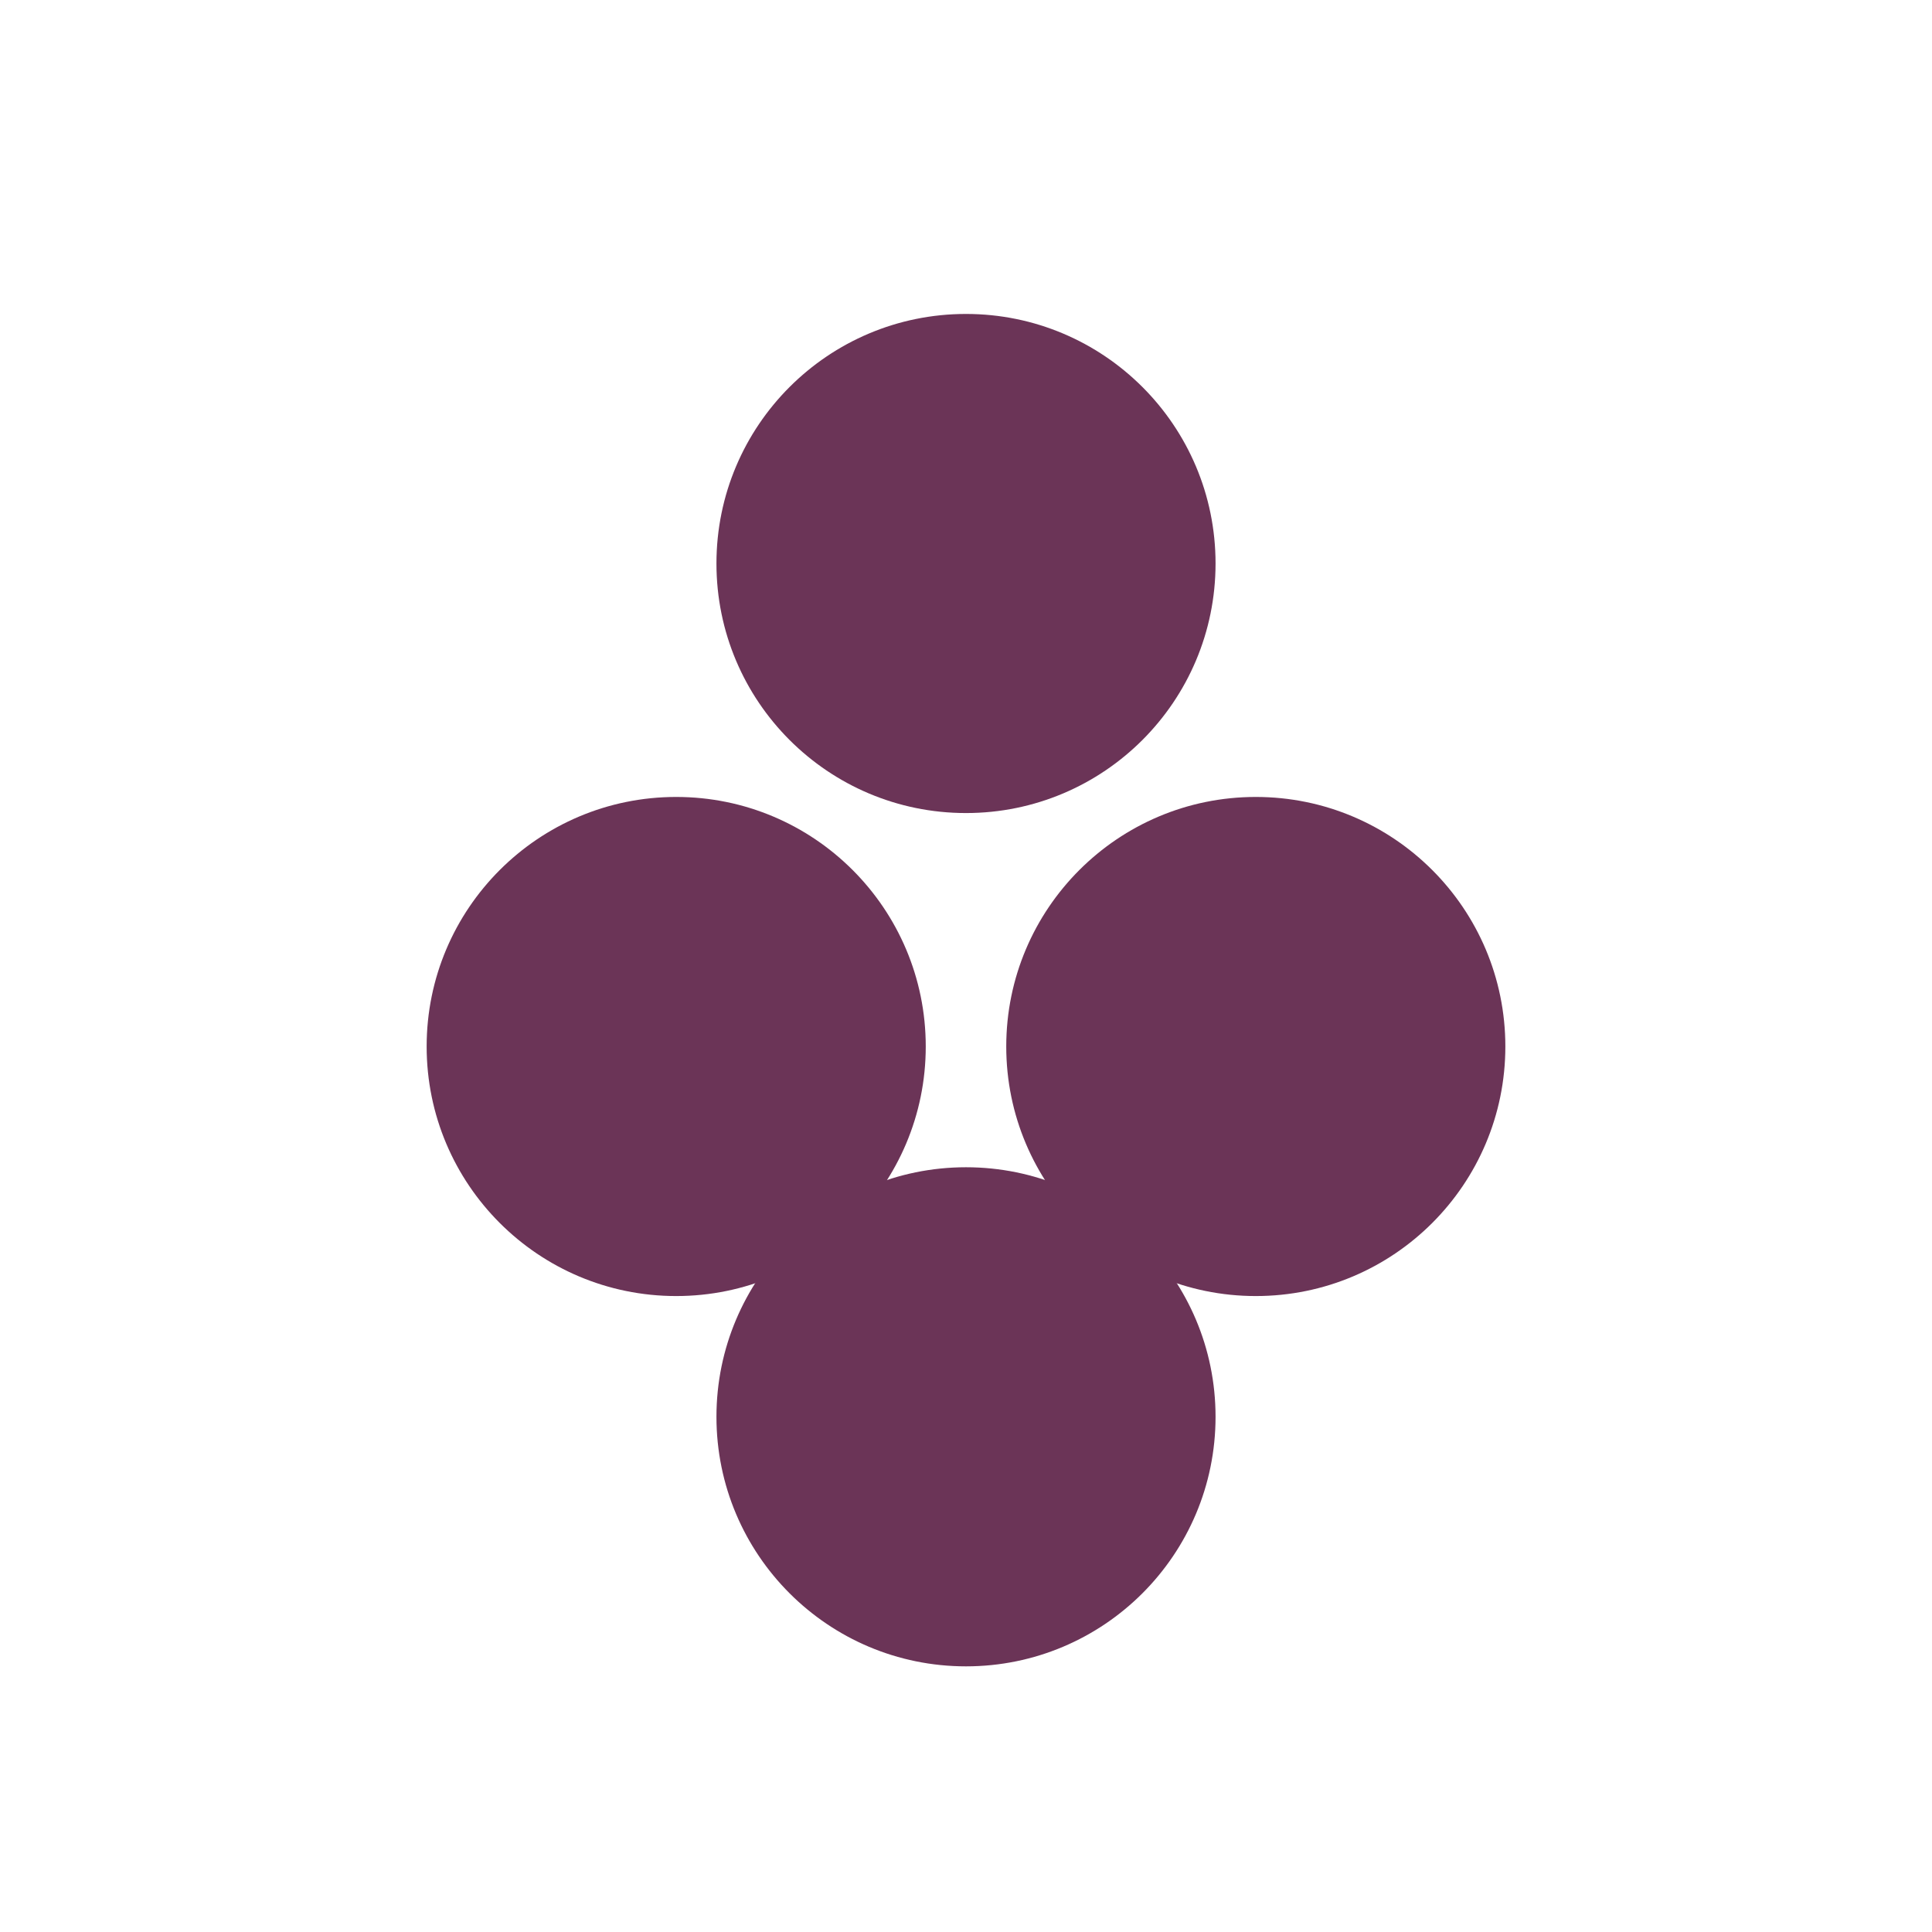
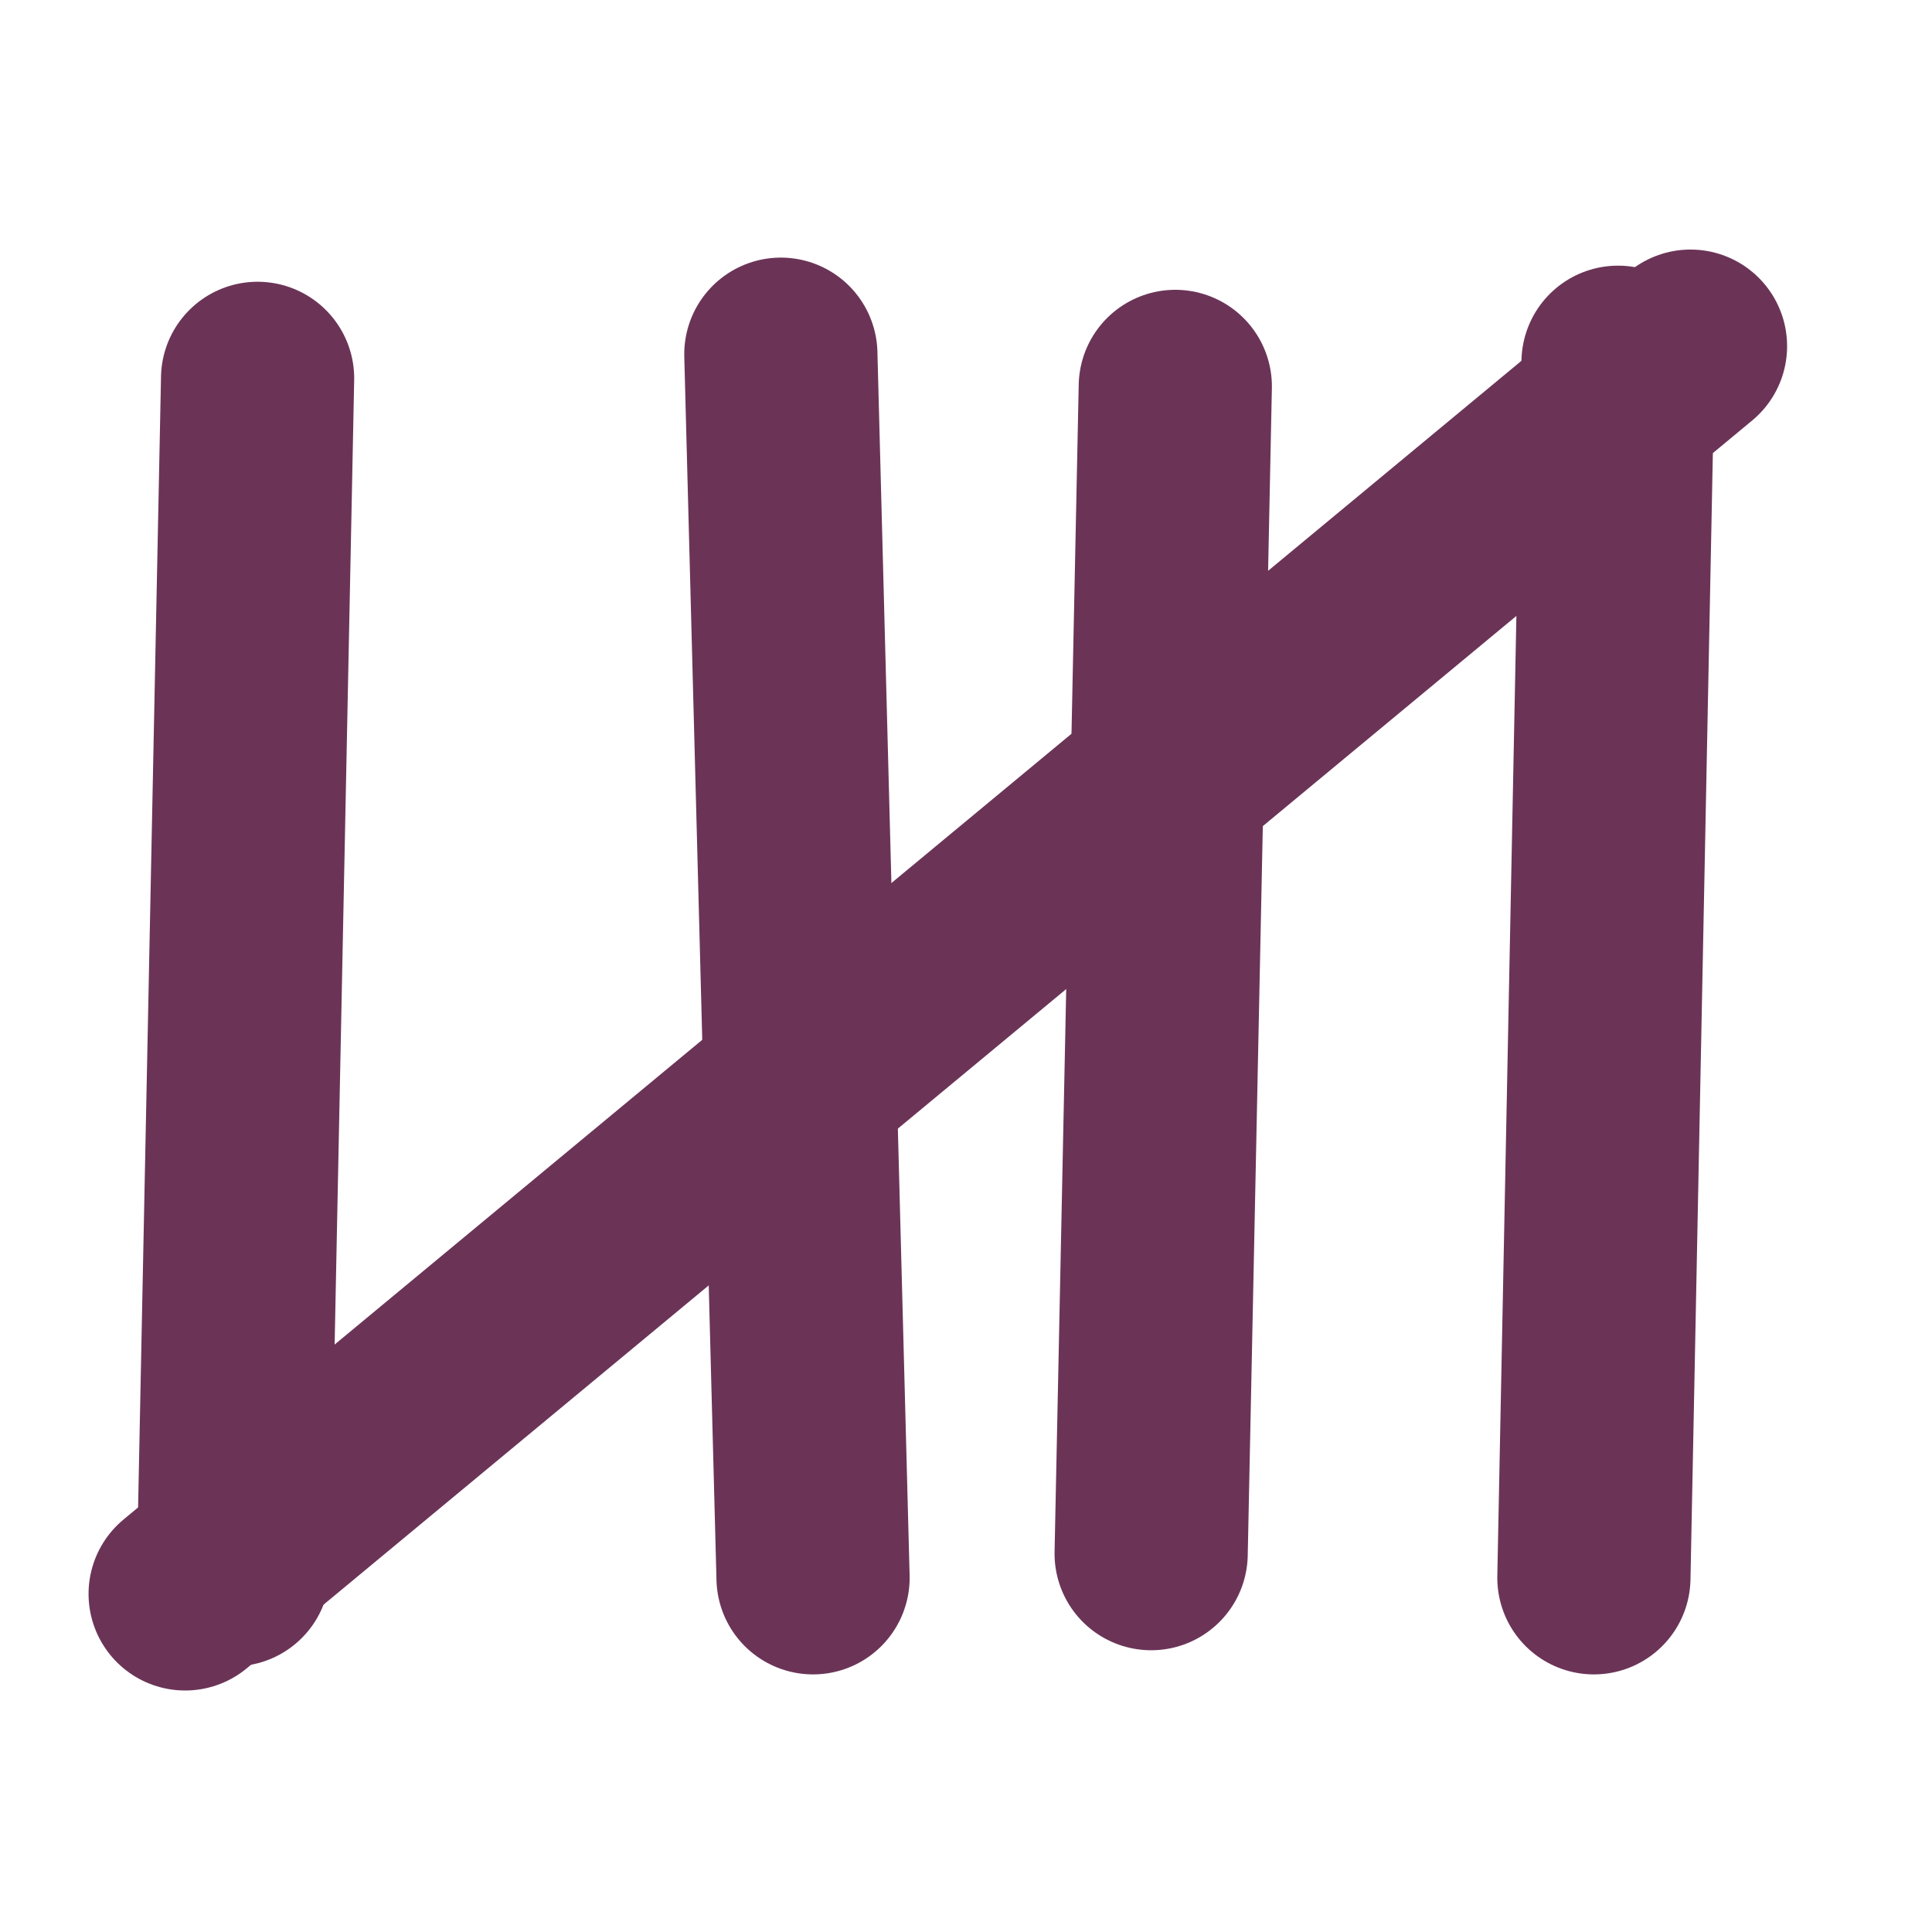
- <svg xmlns="http://www.w3.org/2000/svg" viewBox="0 0 24 24">
-   <circle cx="12" cy="7" r="3.1" fill="#6b3457" />
-   <circle cx="8.4" cy="13" r="3.1" fill="#6b3457" />
-   <circle cx="15.6" cy="13" r="3.1" fill="#6b3457" />
-   <circle cx="12" cy="17.6" r="3.1" fill="#6b3457" />
+ <svg xmlns="http://www.w3.org/2000/svg" viewBox="0 0 24 24" fill="none" stroke="#6b3457" stroke-width="2.4" stroke-linecap="round">
+   <path d="M3.2 4.7 2.9 19.5" />
+   <path d="M9.7 4.4 10.1 19.6" />
+   <path d="M14.6 4.8 14.3 19.3" />
+   <path d="M20.1 4.5 19.8 19.6" />
+   <path d="M2.3 19.8 21 4.3" />
</svg>
